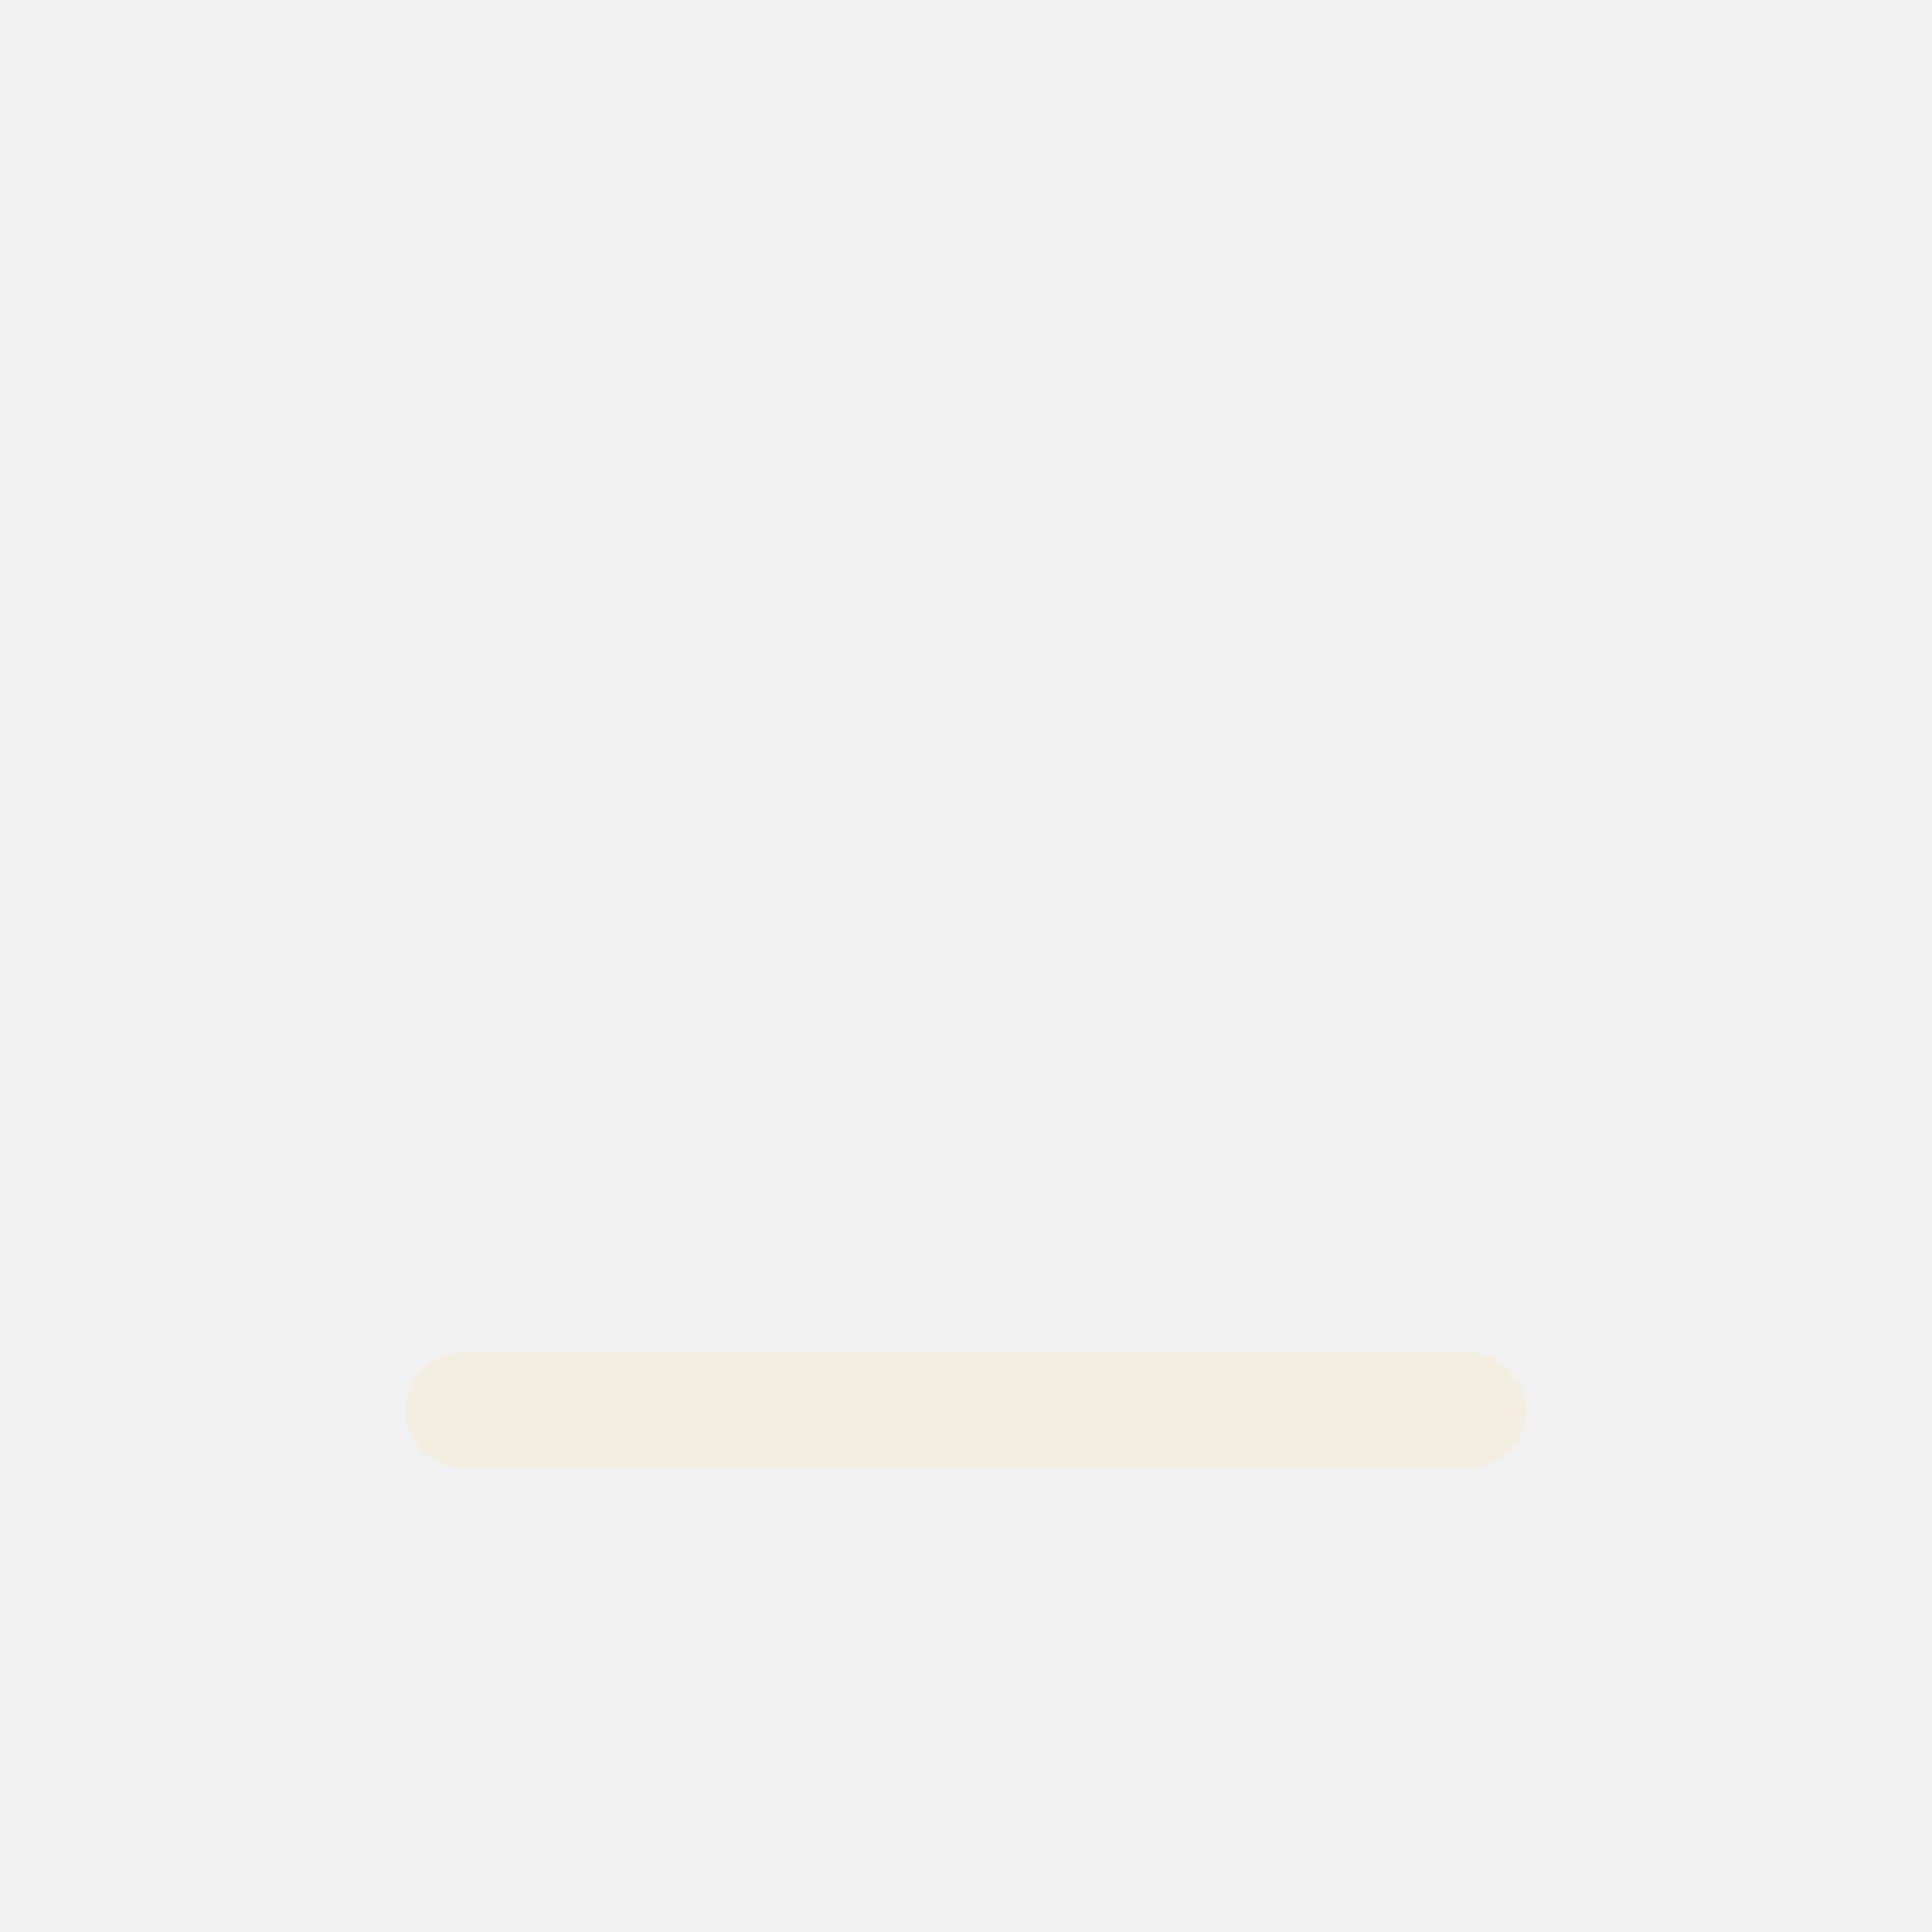
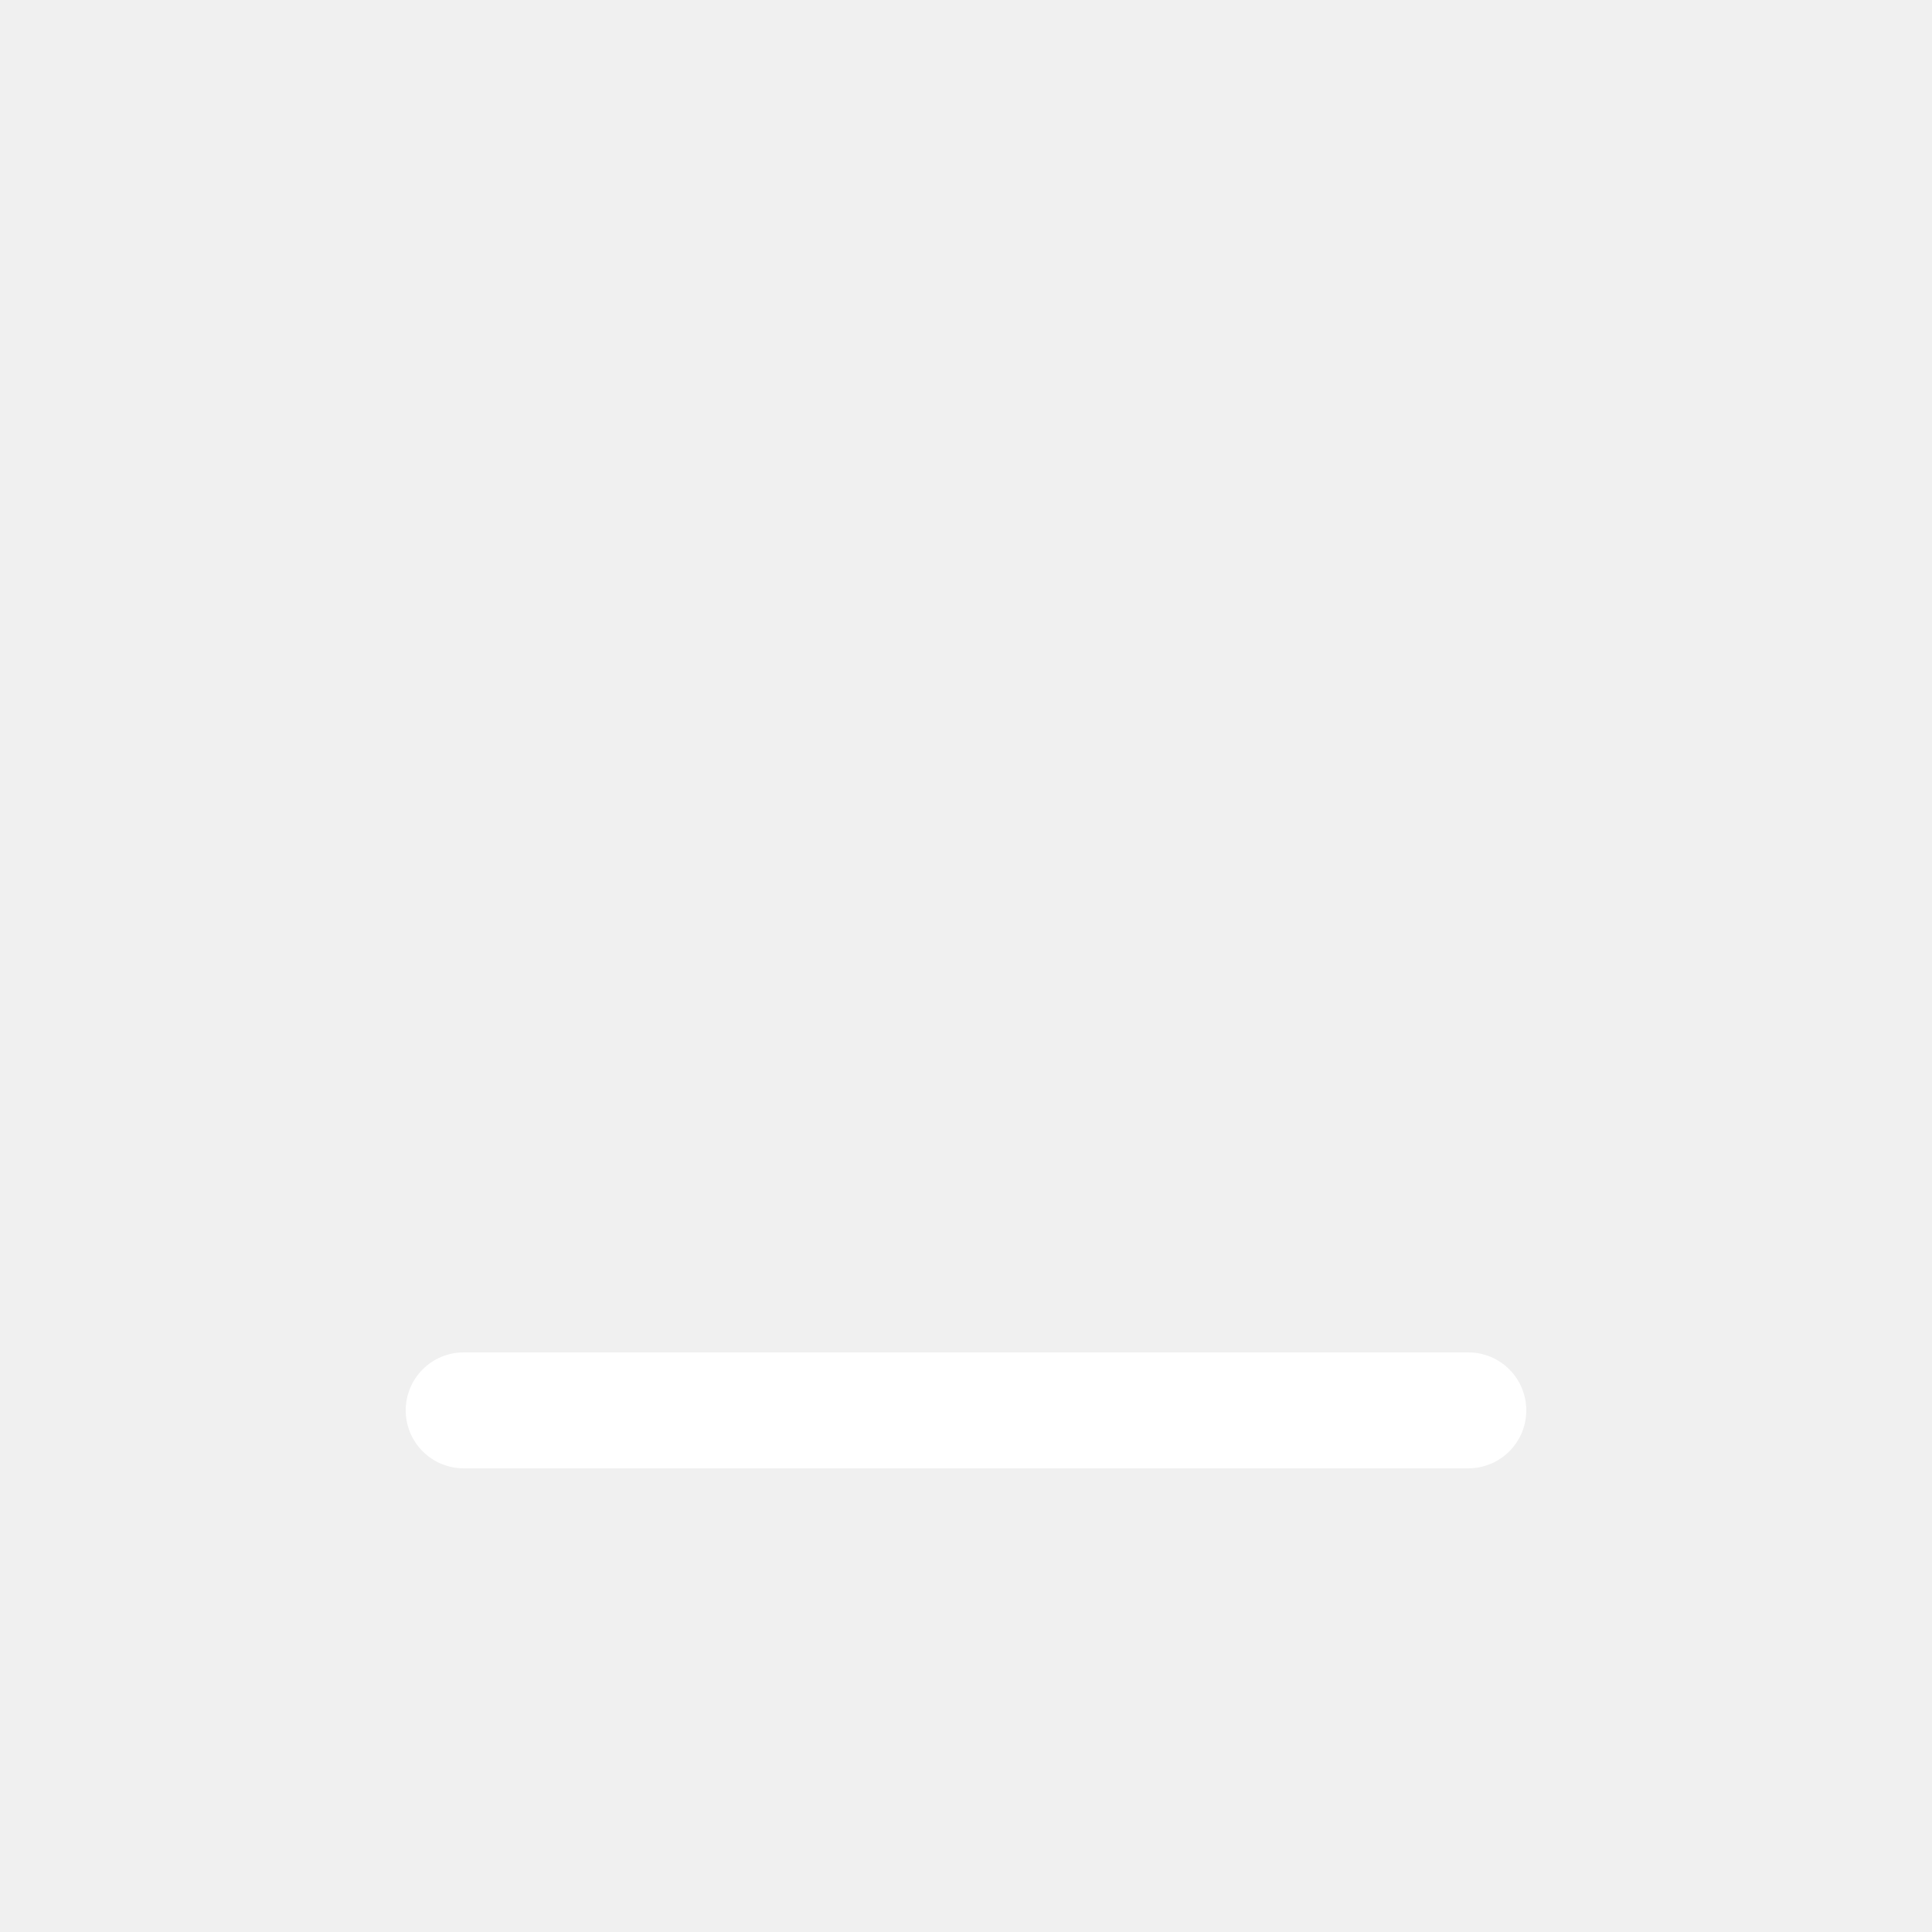
<svg xmlns="http://www.w3.org/2000/svg" width="1024" height="1024" viewBox="0 0 100 100">
-   <path d="M24.000 76.000 L76.000 76.000 A3.0 3.0 0 0 0 76.000 70.000 L24.000 70.000 A3.0 3.0 0 0 0 24.000 76.000 Z" fill="#F4EEE2" />
+   <path d="M24.000 76.000 L76.000 76.000 A3.0 3.0 0 0 0 76.000 70.000 L24.000 70.000 A3.0 3.0 0 0 0 24.000 76.000 Z" fill="#FFFFFF" />
</svg>
